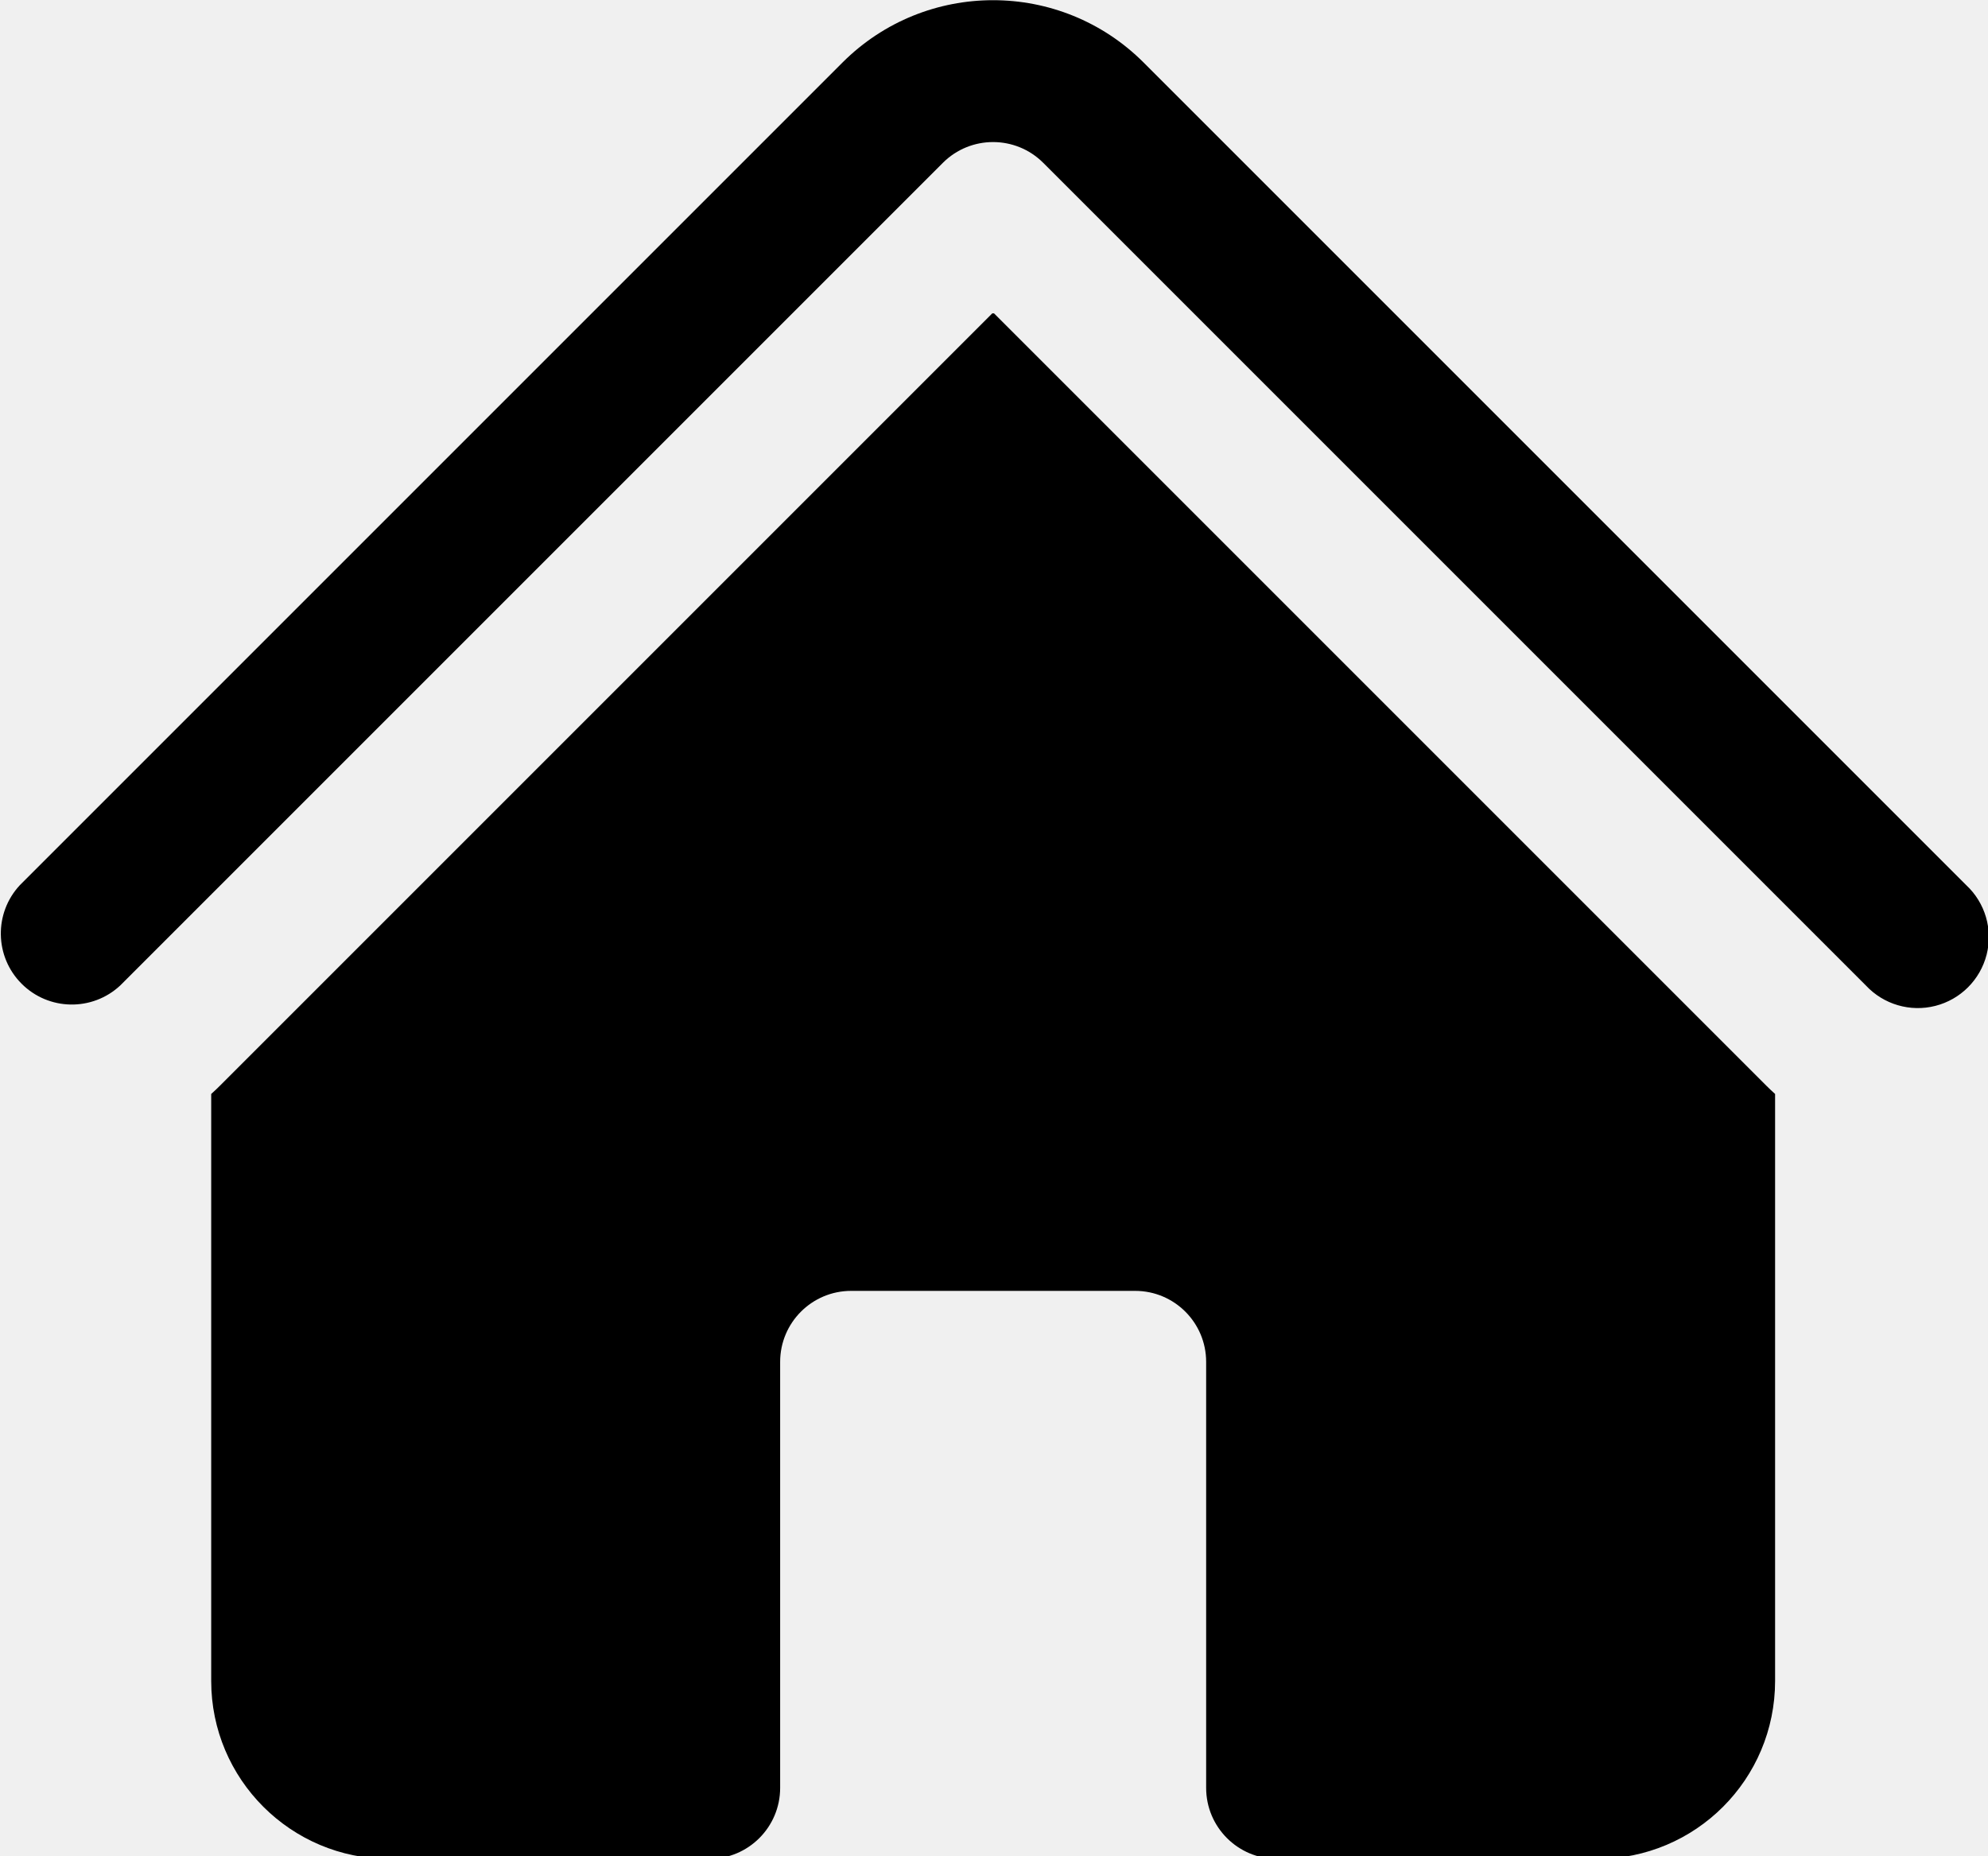
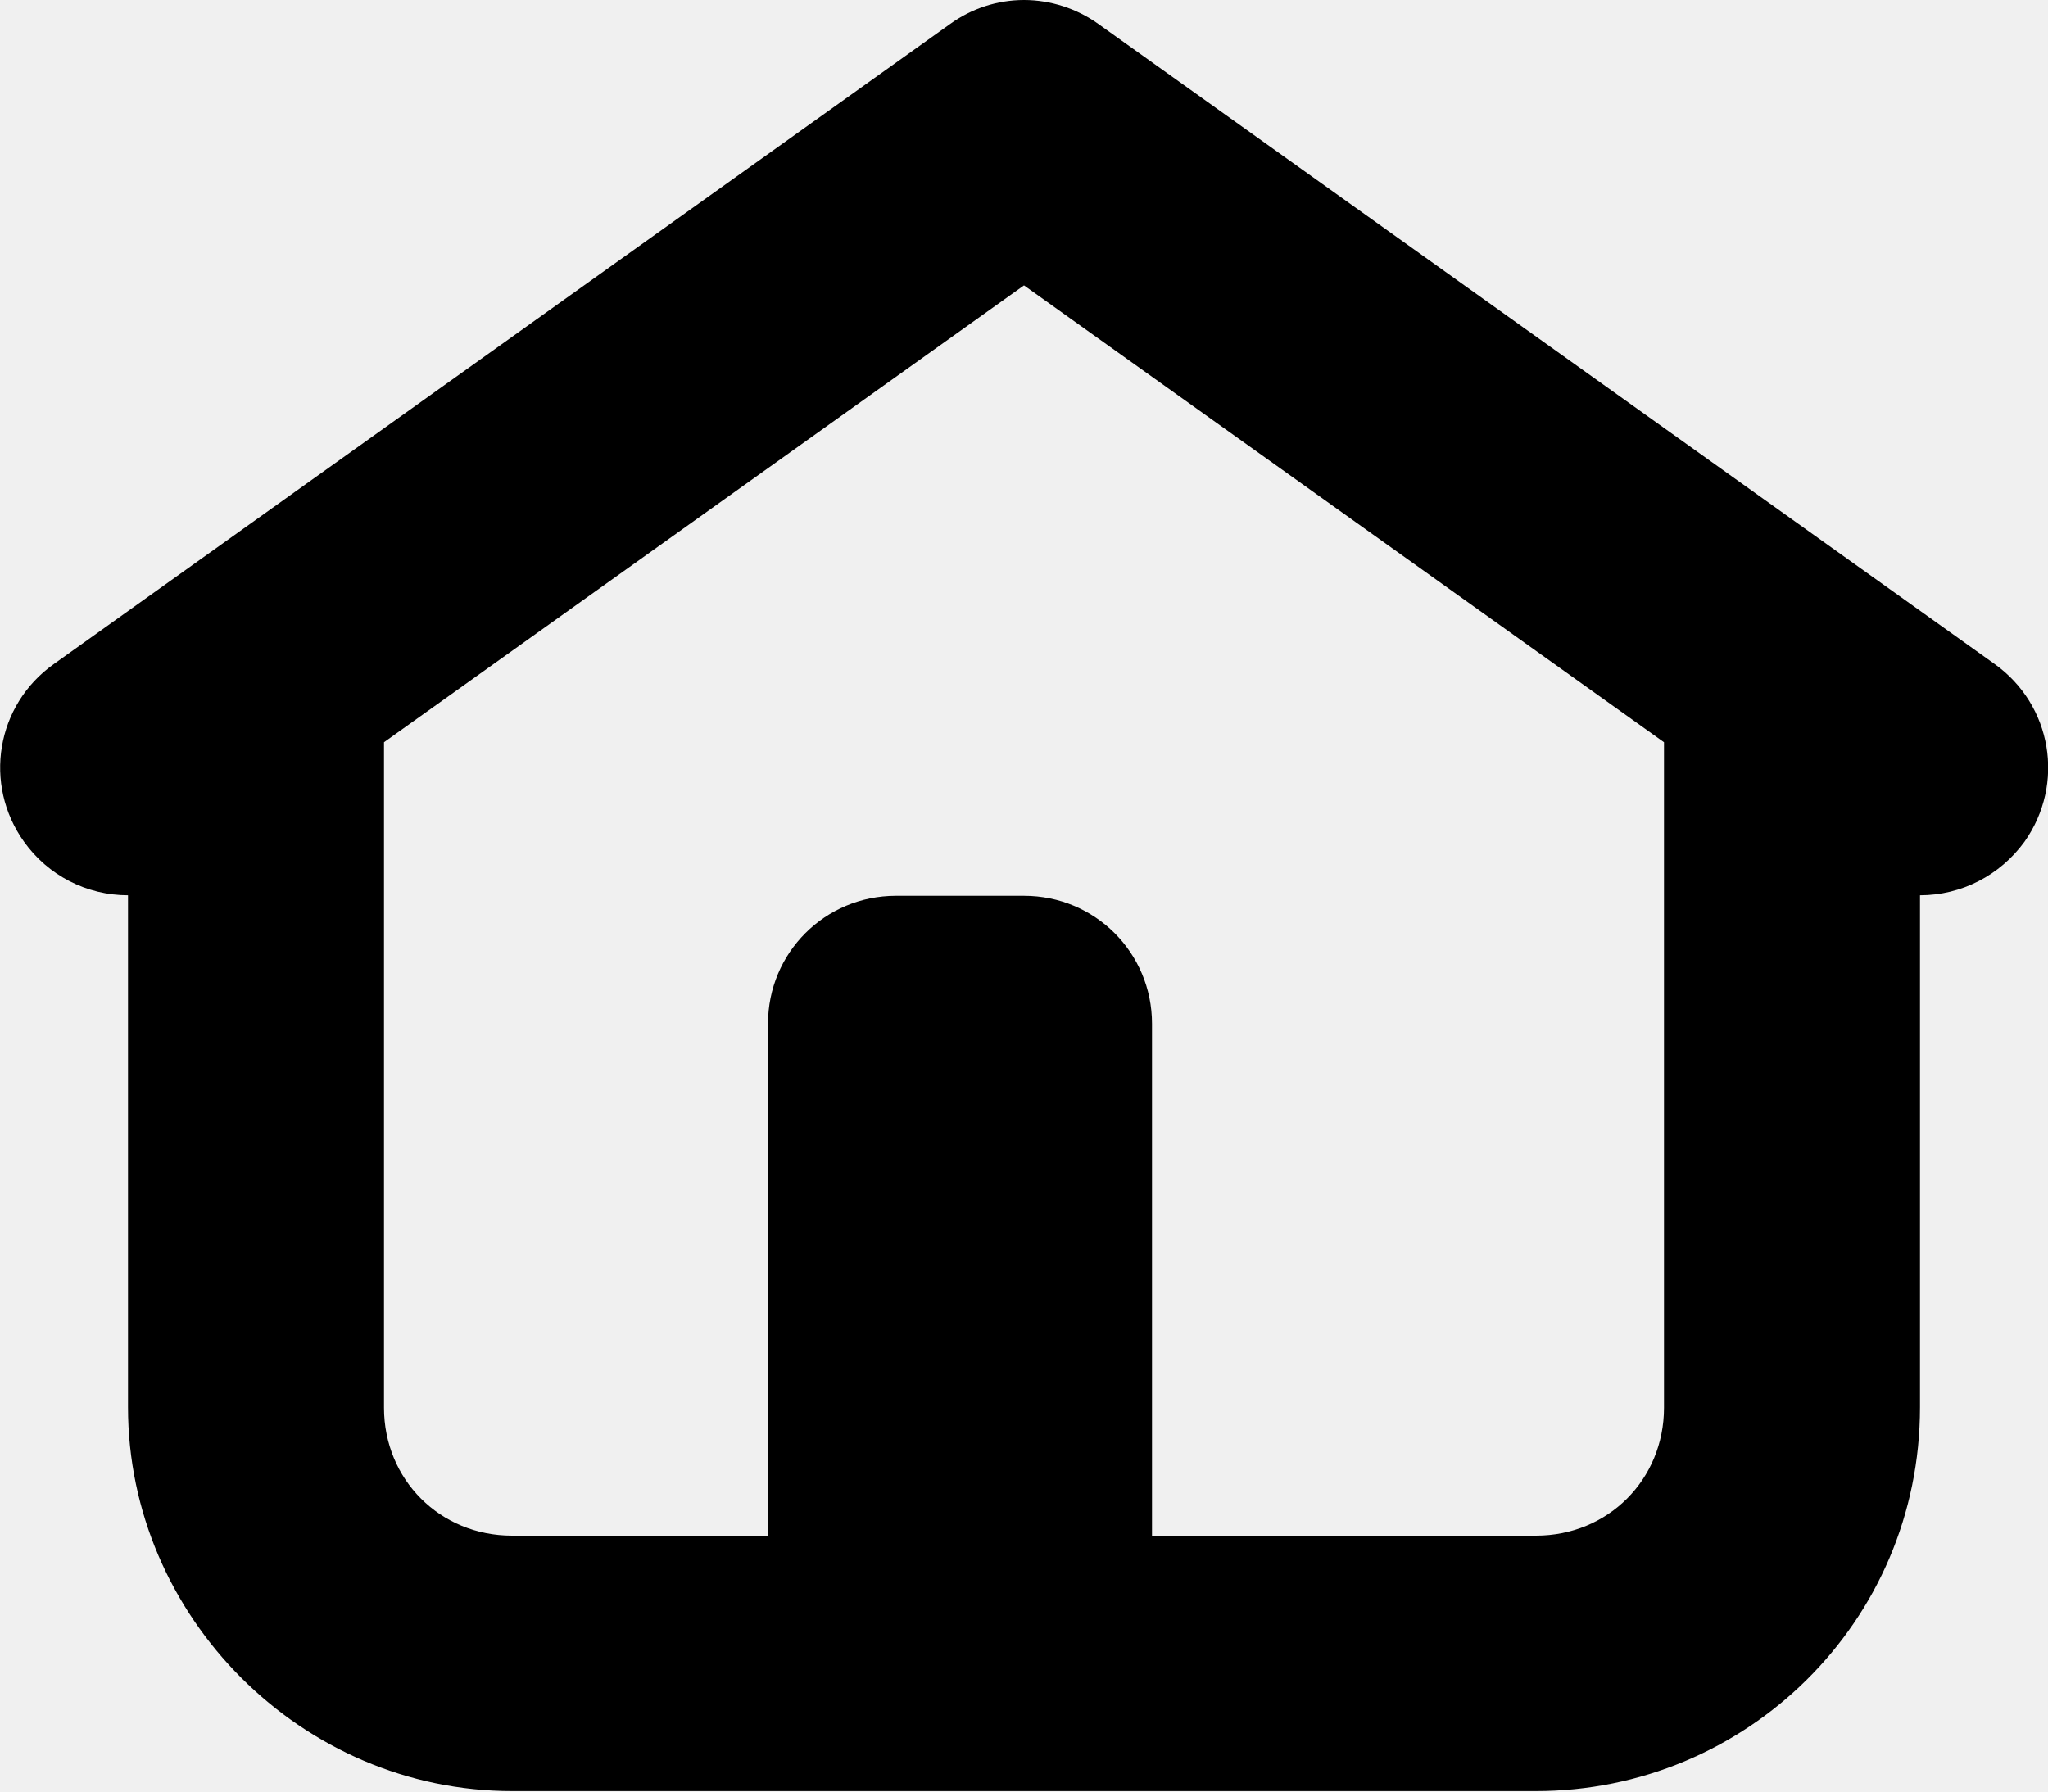
- <svg xmlns="http://www.w3.org/2000/svg" width="21" height="19.6" aria-hidden="true" version="1.1" viewBox="0 0 21 19.6">
+ <svg xmlns="http://www.w3.org/2000/svg" width="16" height="14" version="1.1" viewBox="0 0 16 14">
  <style>path{fill:#000}@media (prefers-color-scheme:dark){path{fill:#fff}}</style>
-   <path d="m9.96 1.72a0.75 0.75 0 0 1 1.06 0l8.69 8.69a0.75 0.75 0 1 0 1.06-1.06l-8.69-8.69a2.25 2.25 0 0 0-3.18 0l-8.69 8.69a0.75 0.75 0 0 0 1.06 1.06z" fill="gray" />
-   <path d="m10.5 3.31 8.16 8.16c0.03 0.03 0.06 0.058 0.091 0.086v6.2c0 1.04-0.84 1.88-1.88 1.88h-3.38a0.75 0.75 0 0 1-0.75-0.75v-4.5a0.75 0.75 0 0 0-0.75-0.75h-3a0.75 0.75 0 0 0-0.75 0.75v4.5a0.75 0.75 0 0 1-0.75 0.75h-3.38a1.88 1.88 0 0 1-1.88-1.88v-6.2a2.29 2.29 0 0 0 0.091-0.086l8.16-8.16z" fill="gray" />
+   <path d="m8 0c-0.207 0-0.41 0.066-0.578 0.188l-7 5c-0.453 0.32-0.555 0.941-0.234 1.39 0.187 0.262 0.488 0.418 0.812 0.418v4c0 1.64 1.36 3 3 3h8c1.64 0 3-1.32 3-3v-4c0.324 0 0.625-0.156 0.816-0.418 0.32-0.453 0.215-1.07-0.234-1.39l-7-5c-0.168-0.121-0.375-0.188-0.582-0.188zm0 2.23 5 3.57v5.2c0 0.562-0.438 1-1 1h-3v-4c0-0.555-0.445-1-1-1h-1c-0.555 0-1 0.445-1 1v4h-2c-0.562 0-1-0.438-1-1v-5.2z" />
</svg>
